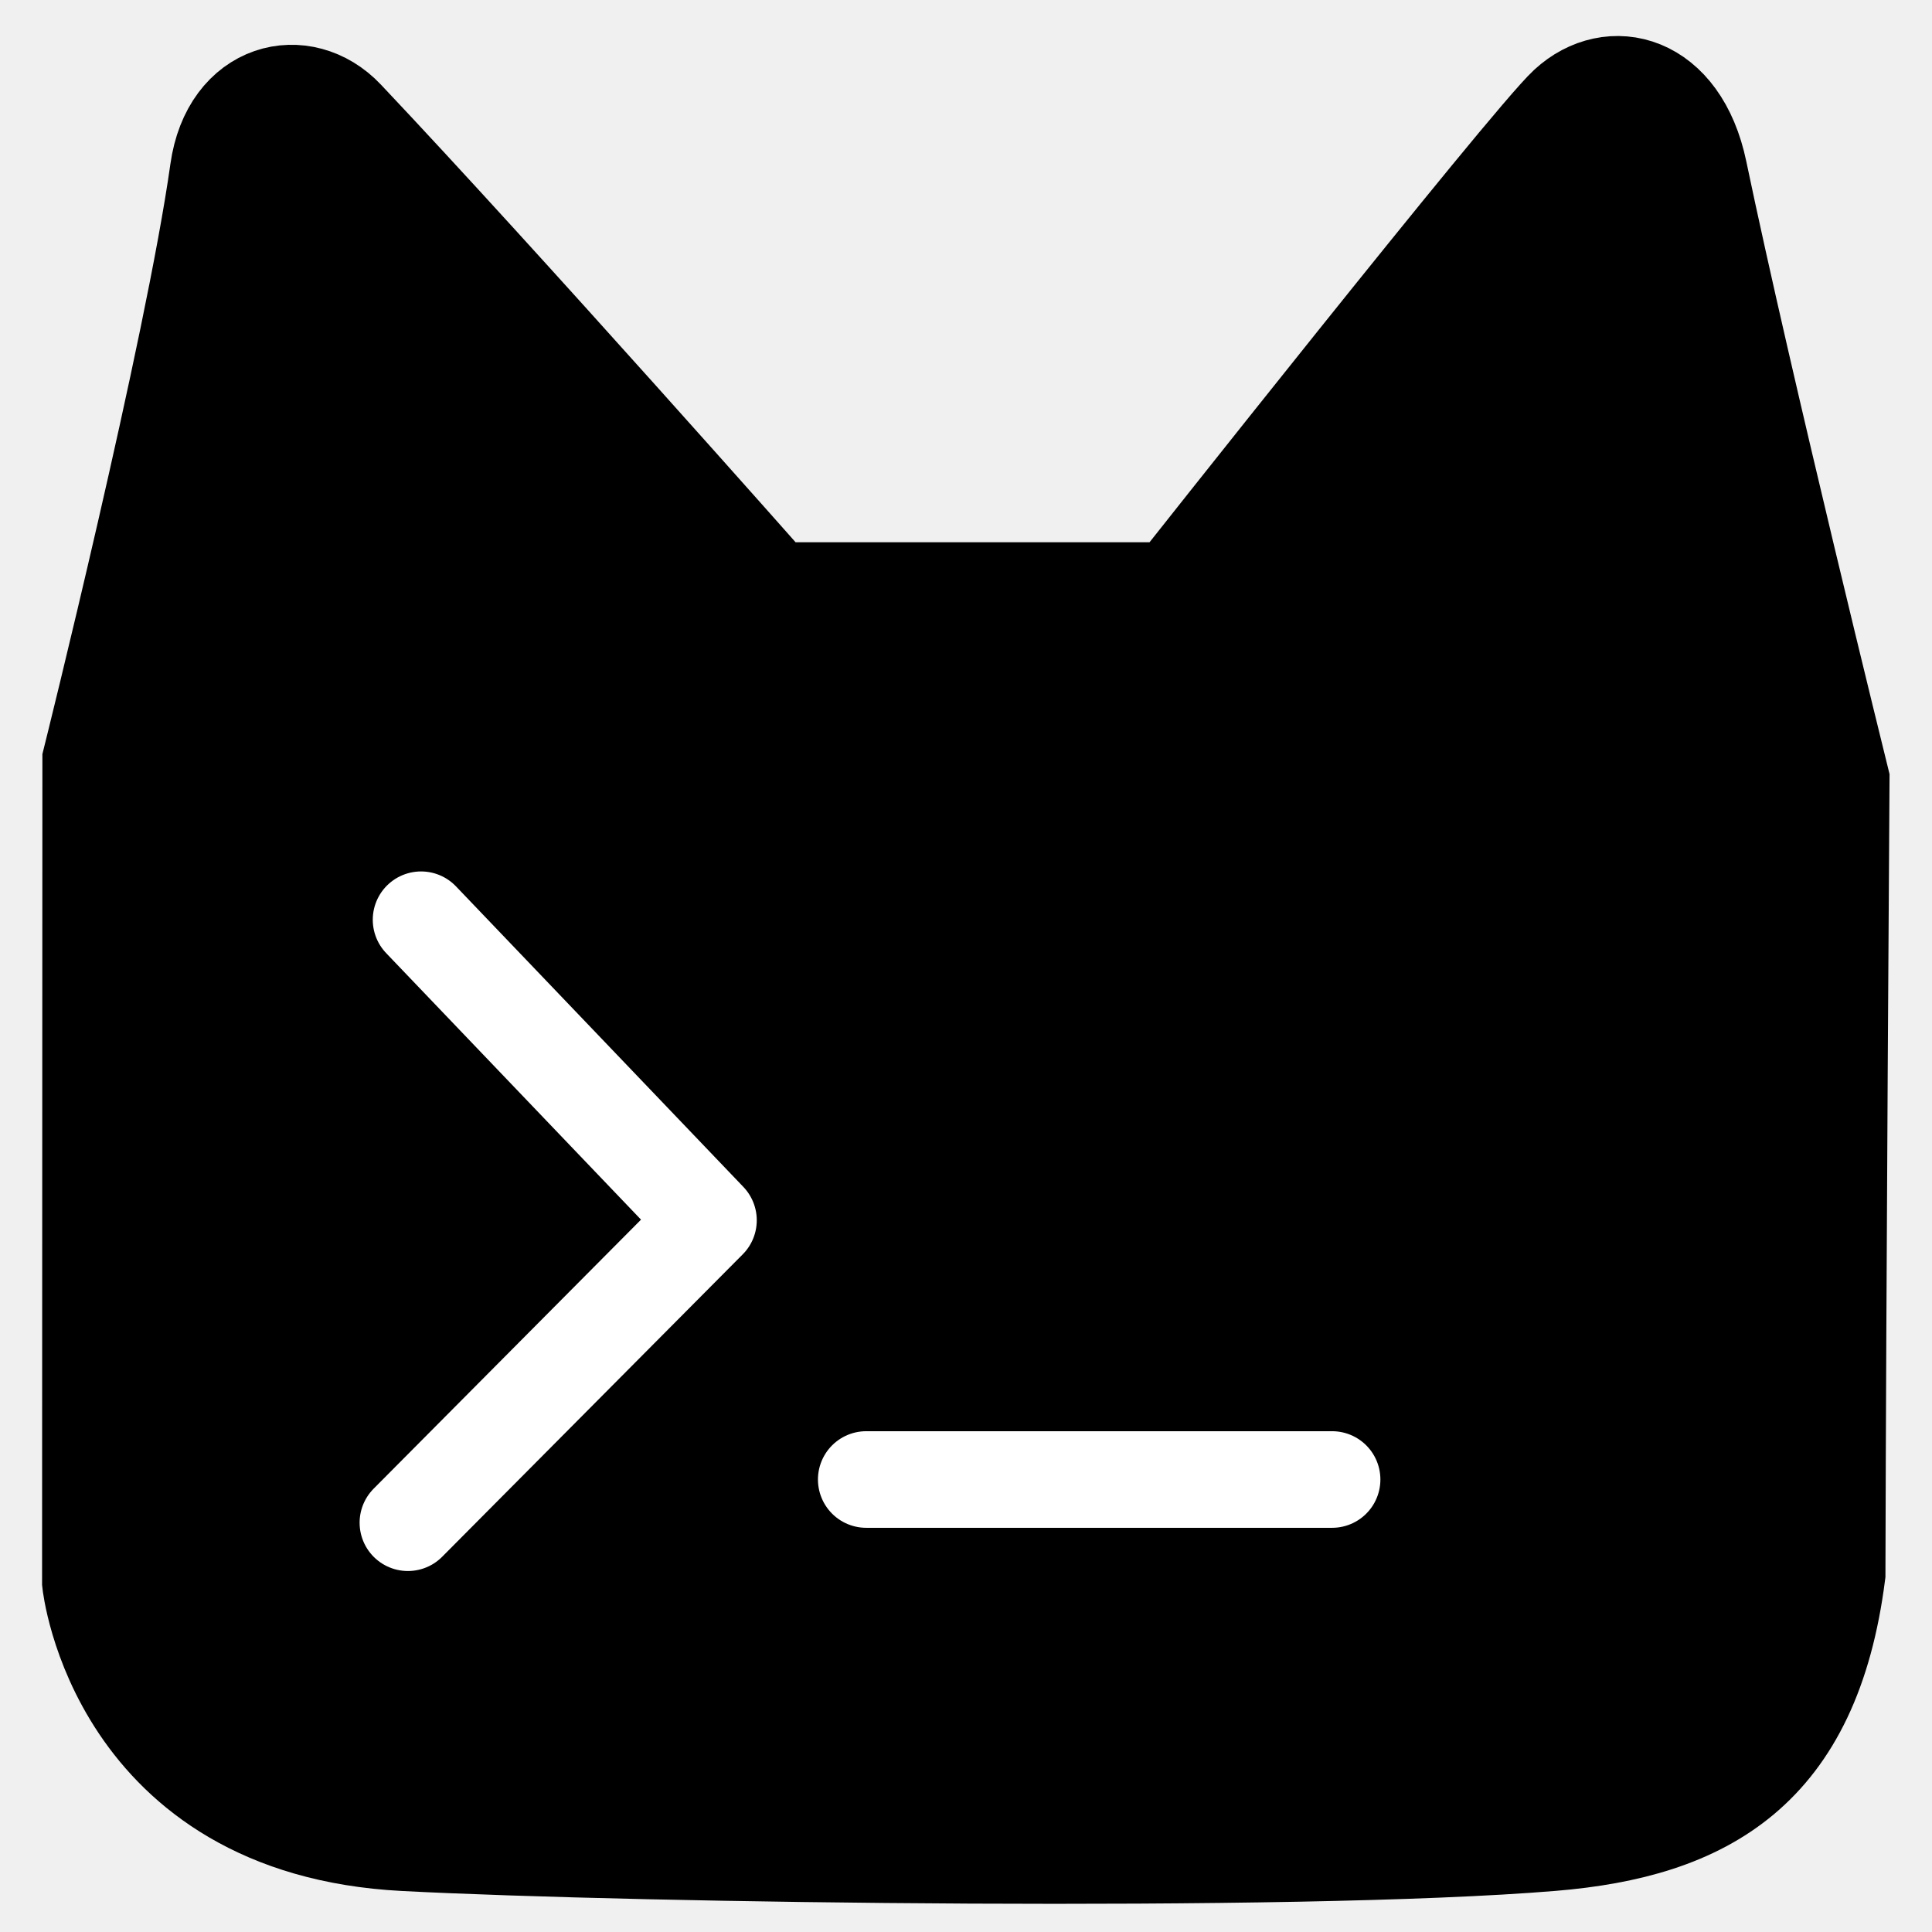
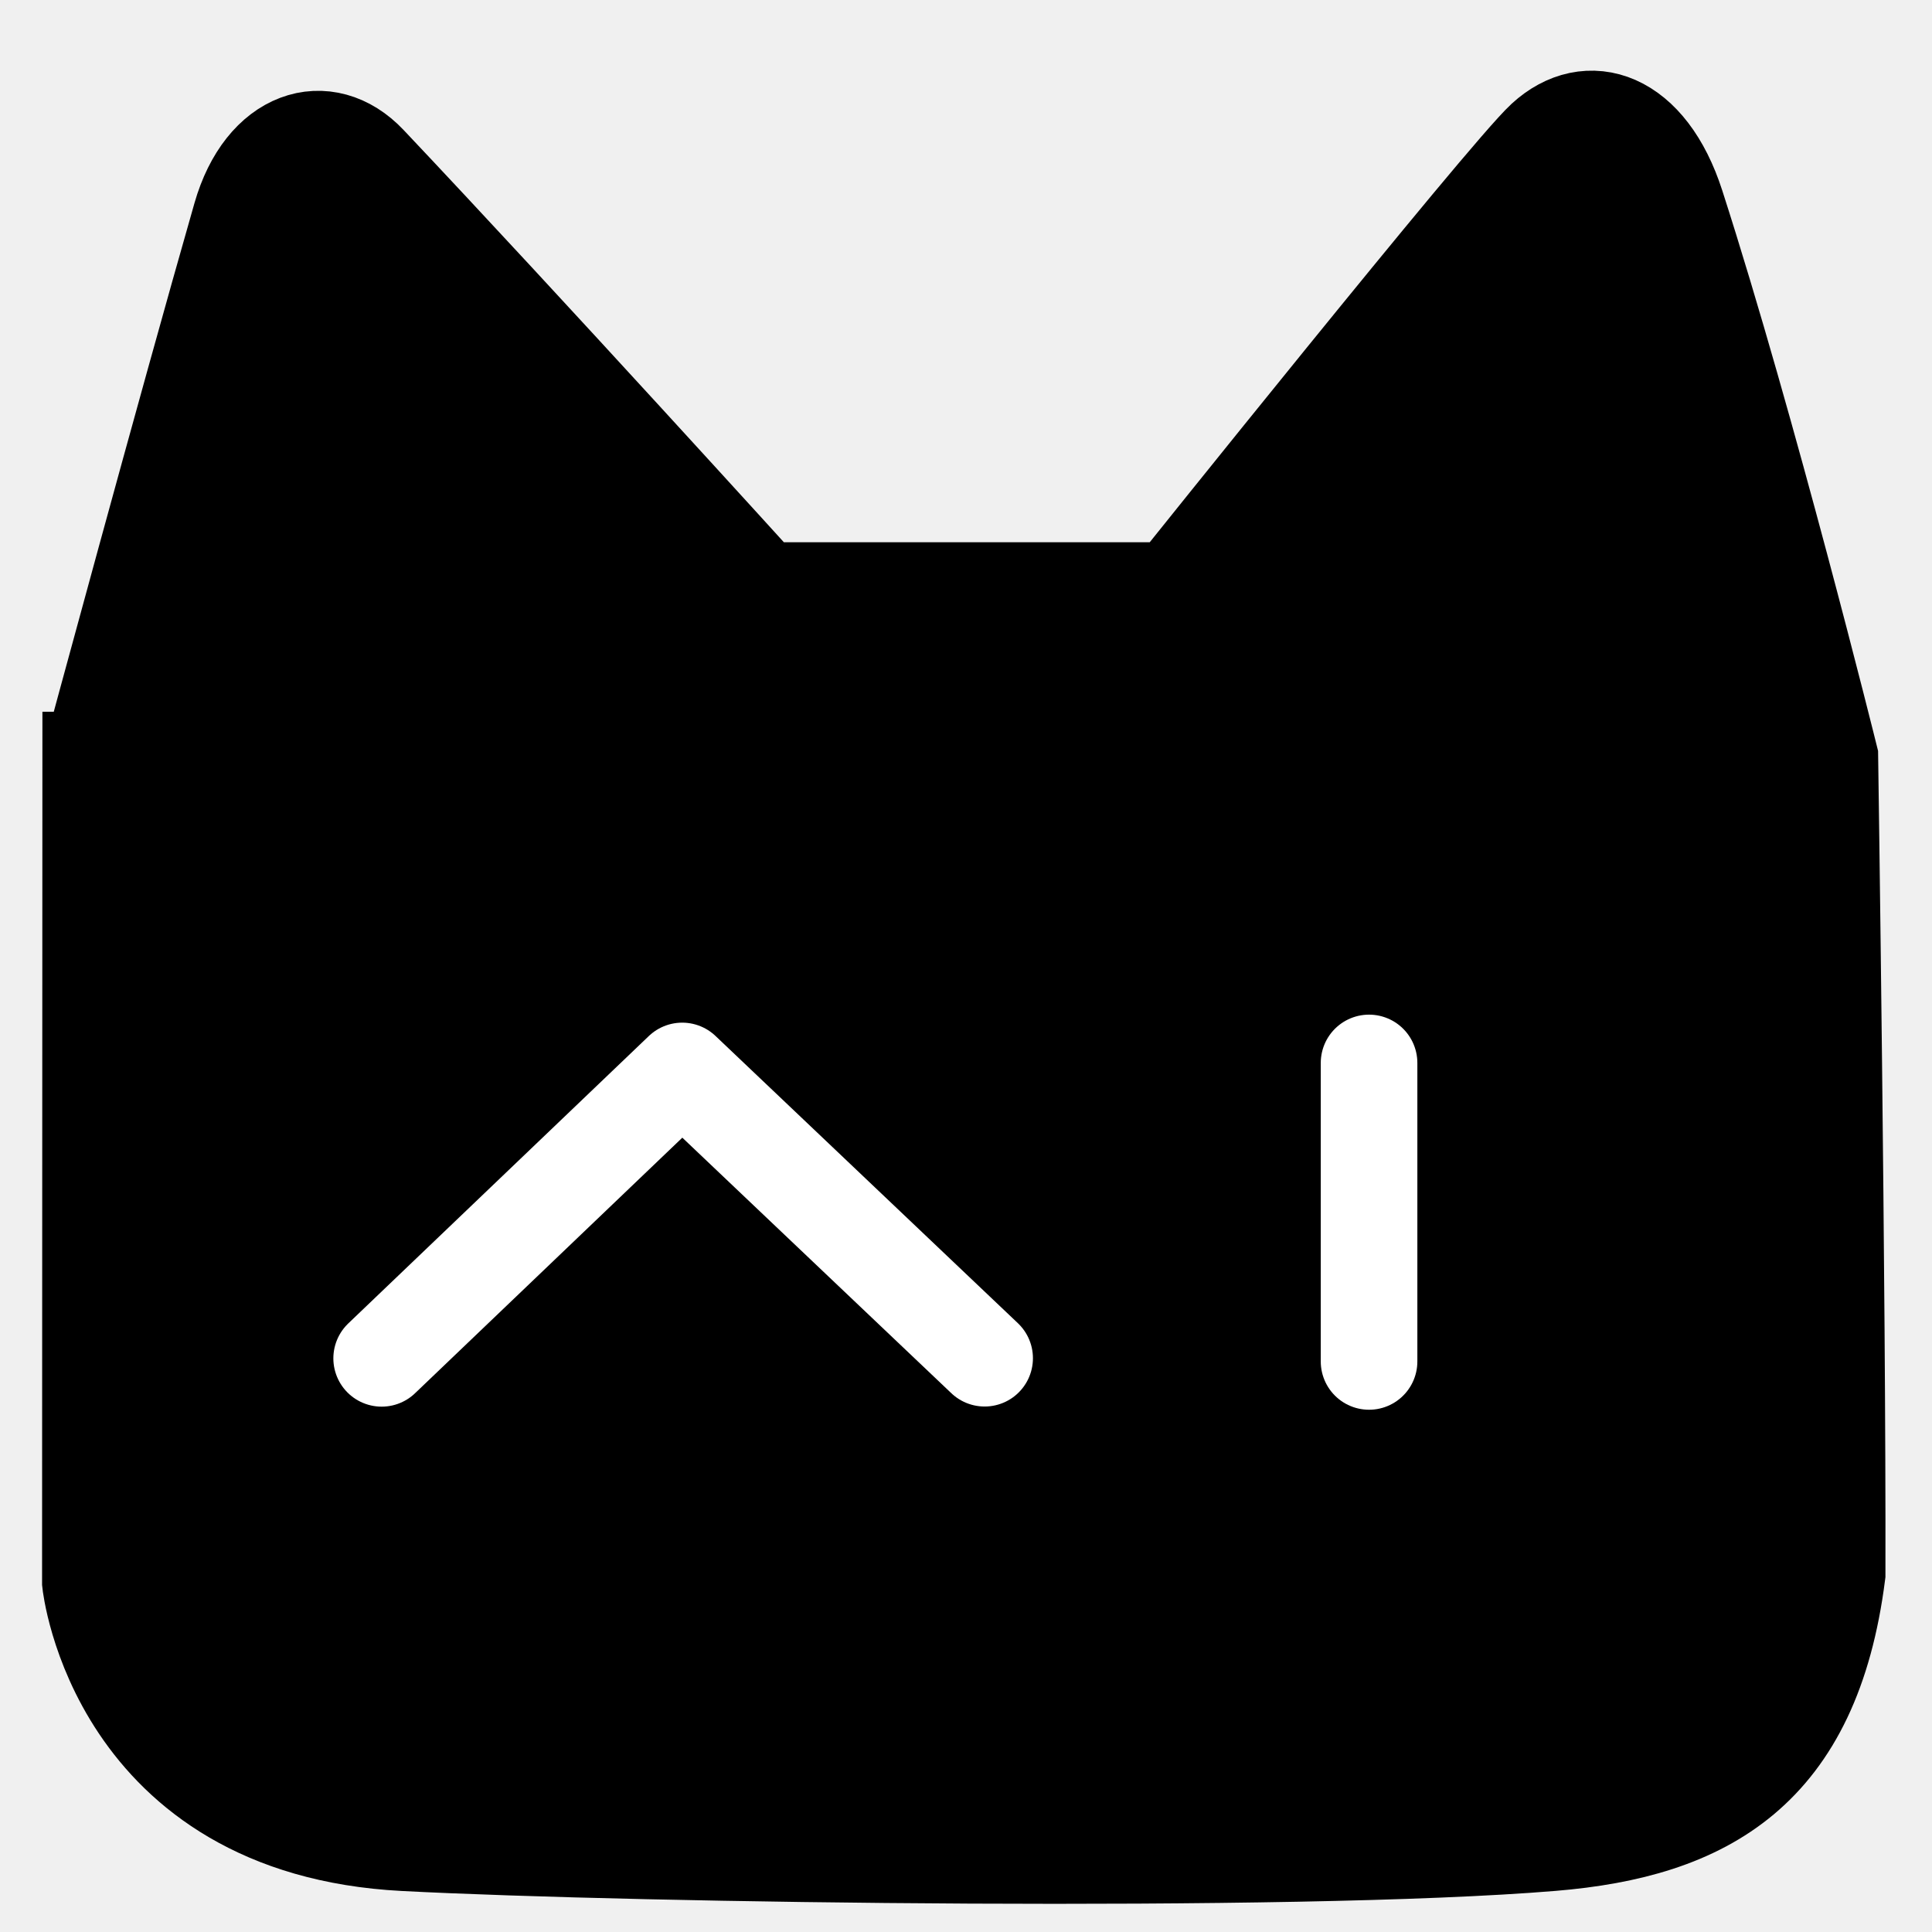
<svg xmlns="http://www.w3.org/2000/svg" width="96" height="96" viewBox="23 103 90 90" version="1.1">
-   <path style="fill:#000000;fill-opacity:1;stroke:#000000;stroke-width:4.5;stroke-opacity:1" d="M 27.225,138.405 27.21,176.715 c 0,0 1.196,11.428 14.618,12.127 10.963,0.571 41.517,0.99 53.46,0 7.187,-0.596 12.123,-3.369 13.293,-12.517 0.029,-12.949 0.19,-36.995 0.19,-36.995 0,0 -4.485,-18.12 -6.625,-28.355 -0.879,-4.206 -4.105,-4.953 -6.145,-3.075 C 94.206,109.551 77.638,130.51 77.638,130.51 H 59.05 c 0,0 -12.697,-14.36 -19.945,-22.027 -1.983,-2.098 -5.405,-1.34 -5.94,2.475 C 31.996,119.289 27.225,138.405 27.225,138.405 Z" />
-   <path style="fill:none;stroke:#ffffff;stroke-width:4.5;stroke-linecap:round;stroke-linejoin:round;stroke-dasharray:none;stroke-opacity:1" d="m 42.615,145.845 13.388,14.001 -14.001,14.088 v 0" />
-   <path style="fill:none;stroke:#ffffff;stroke-width:4.5;stroke-linecap:round;stroke-linejoin:round;stroke-dasharray:none;stroke-opacity:1" d="M 63.353,171.921 H 85.054 84.879" />
+   <path style="fill:#000000;fill-opacity:1;stroke:#000000;stroke-width:4.5;stroke-opacity:1" d="M 27.225,138.405 27.21,176.715 c 0,0 1.196,11.428 14.618,12.127 10.963,0.571 41.517,0.99 53.46,0 7.187,-0.596 12.123,-3.369 13.293,-12.517 0.029,-12.949 -0.339,-38.053 -0.339,-38.053 0,0 -3.777,-15.227 -7.154,-25.709 -1.318,-4.09 -4.105,-4.953 -6.145,-3.075 C 93.148,111.138 77.638,130.51 77.638,130.51 h -19.117 c 0,0 -11.109,-12.243 -18.357,-19.911 -1.983,-2.098 -4.878,-1.228 -5.94,2.475 -2.53,8.827 -6.998,25.331 -6.998,25.331 z" />
+   <path style="fill:none;stroke:#ffffff;stroke-width:4.5;stroke-linecap:round;stroke-linejoin:round;stroke-dasharray:none;stroke-opacity:1" d="m 40.779,166.277 14.001,-13.388 14.088,13.382" />
+   <path style="fill:none;stroke:#ffffff;stroke-width:4.5;stroke-linecap:round;stroke-linejoin:round;stroke-dasharray:none;stroke-opacity:1" d="M 86.776,166.421 V 152.516" />
</svg>
